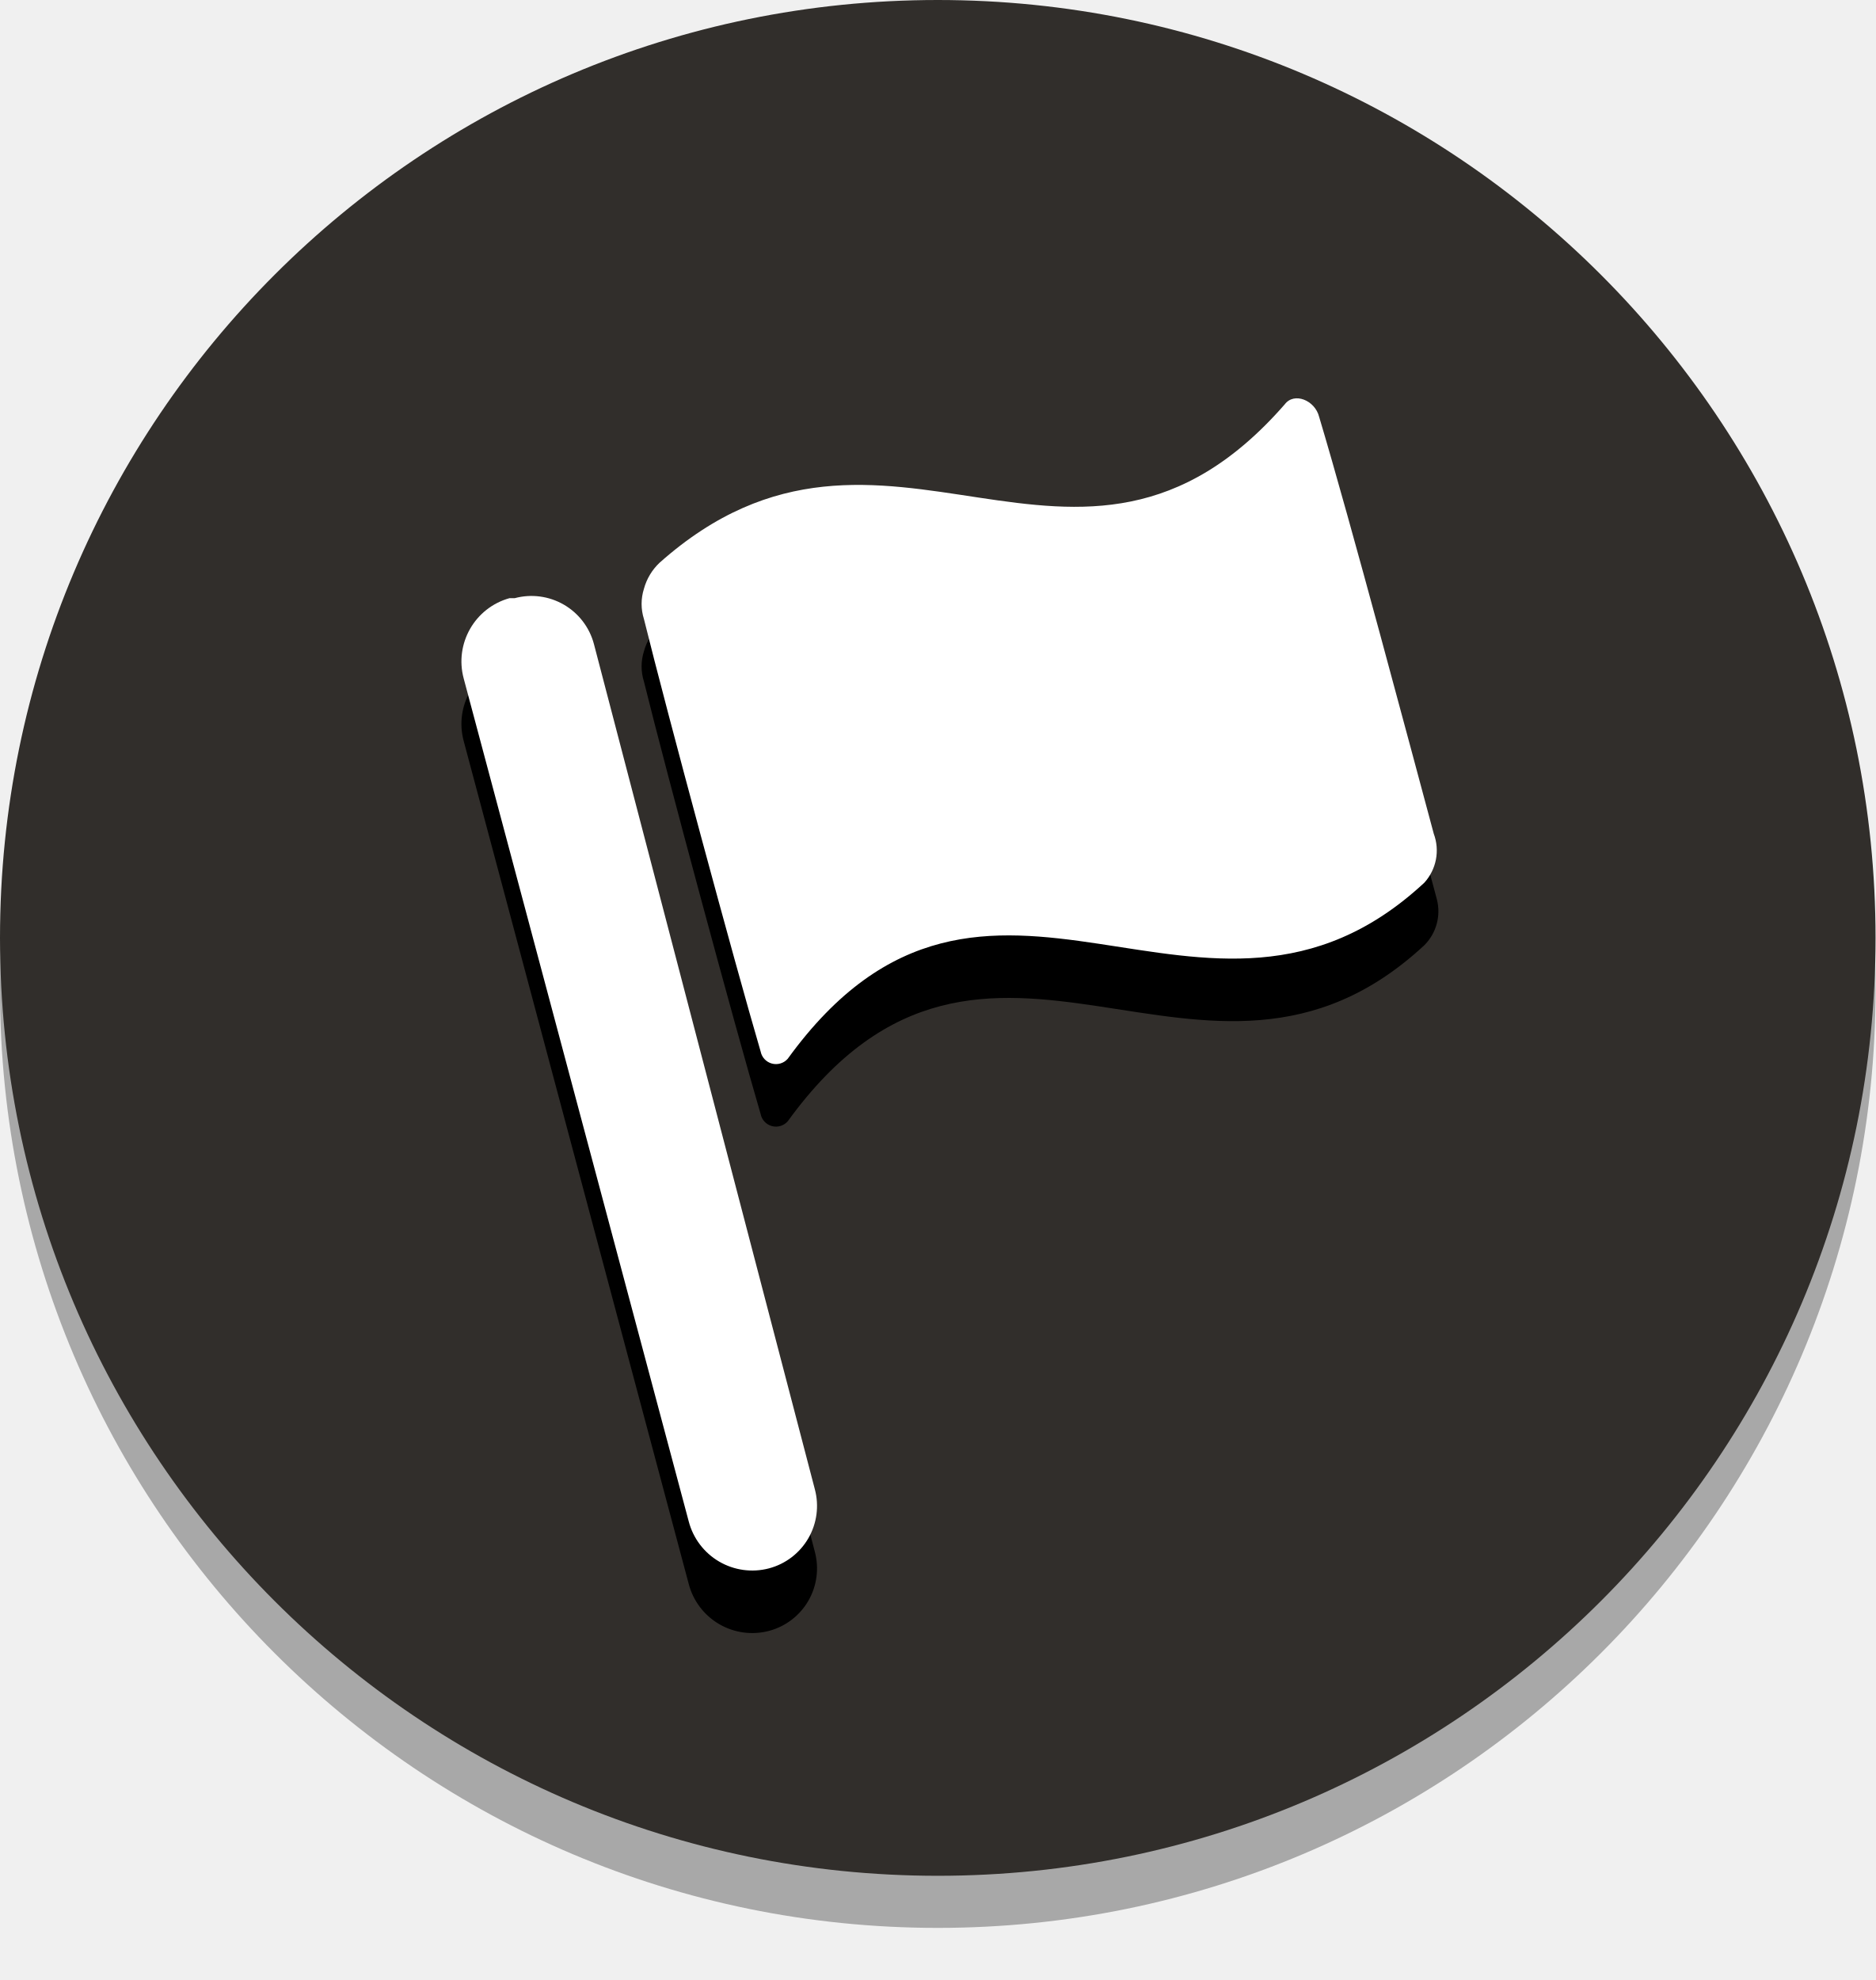
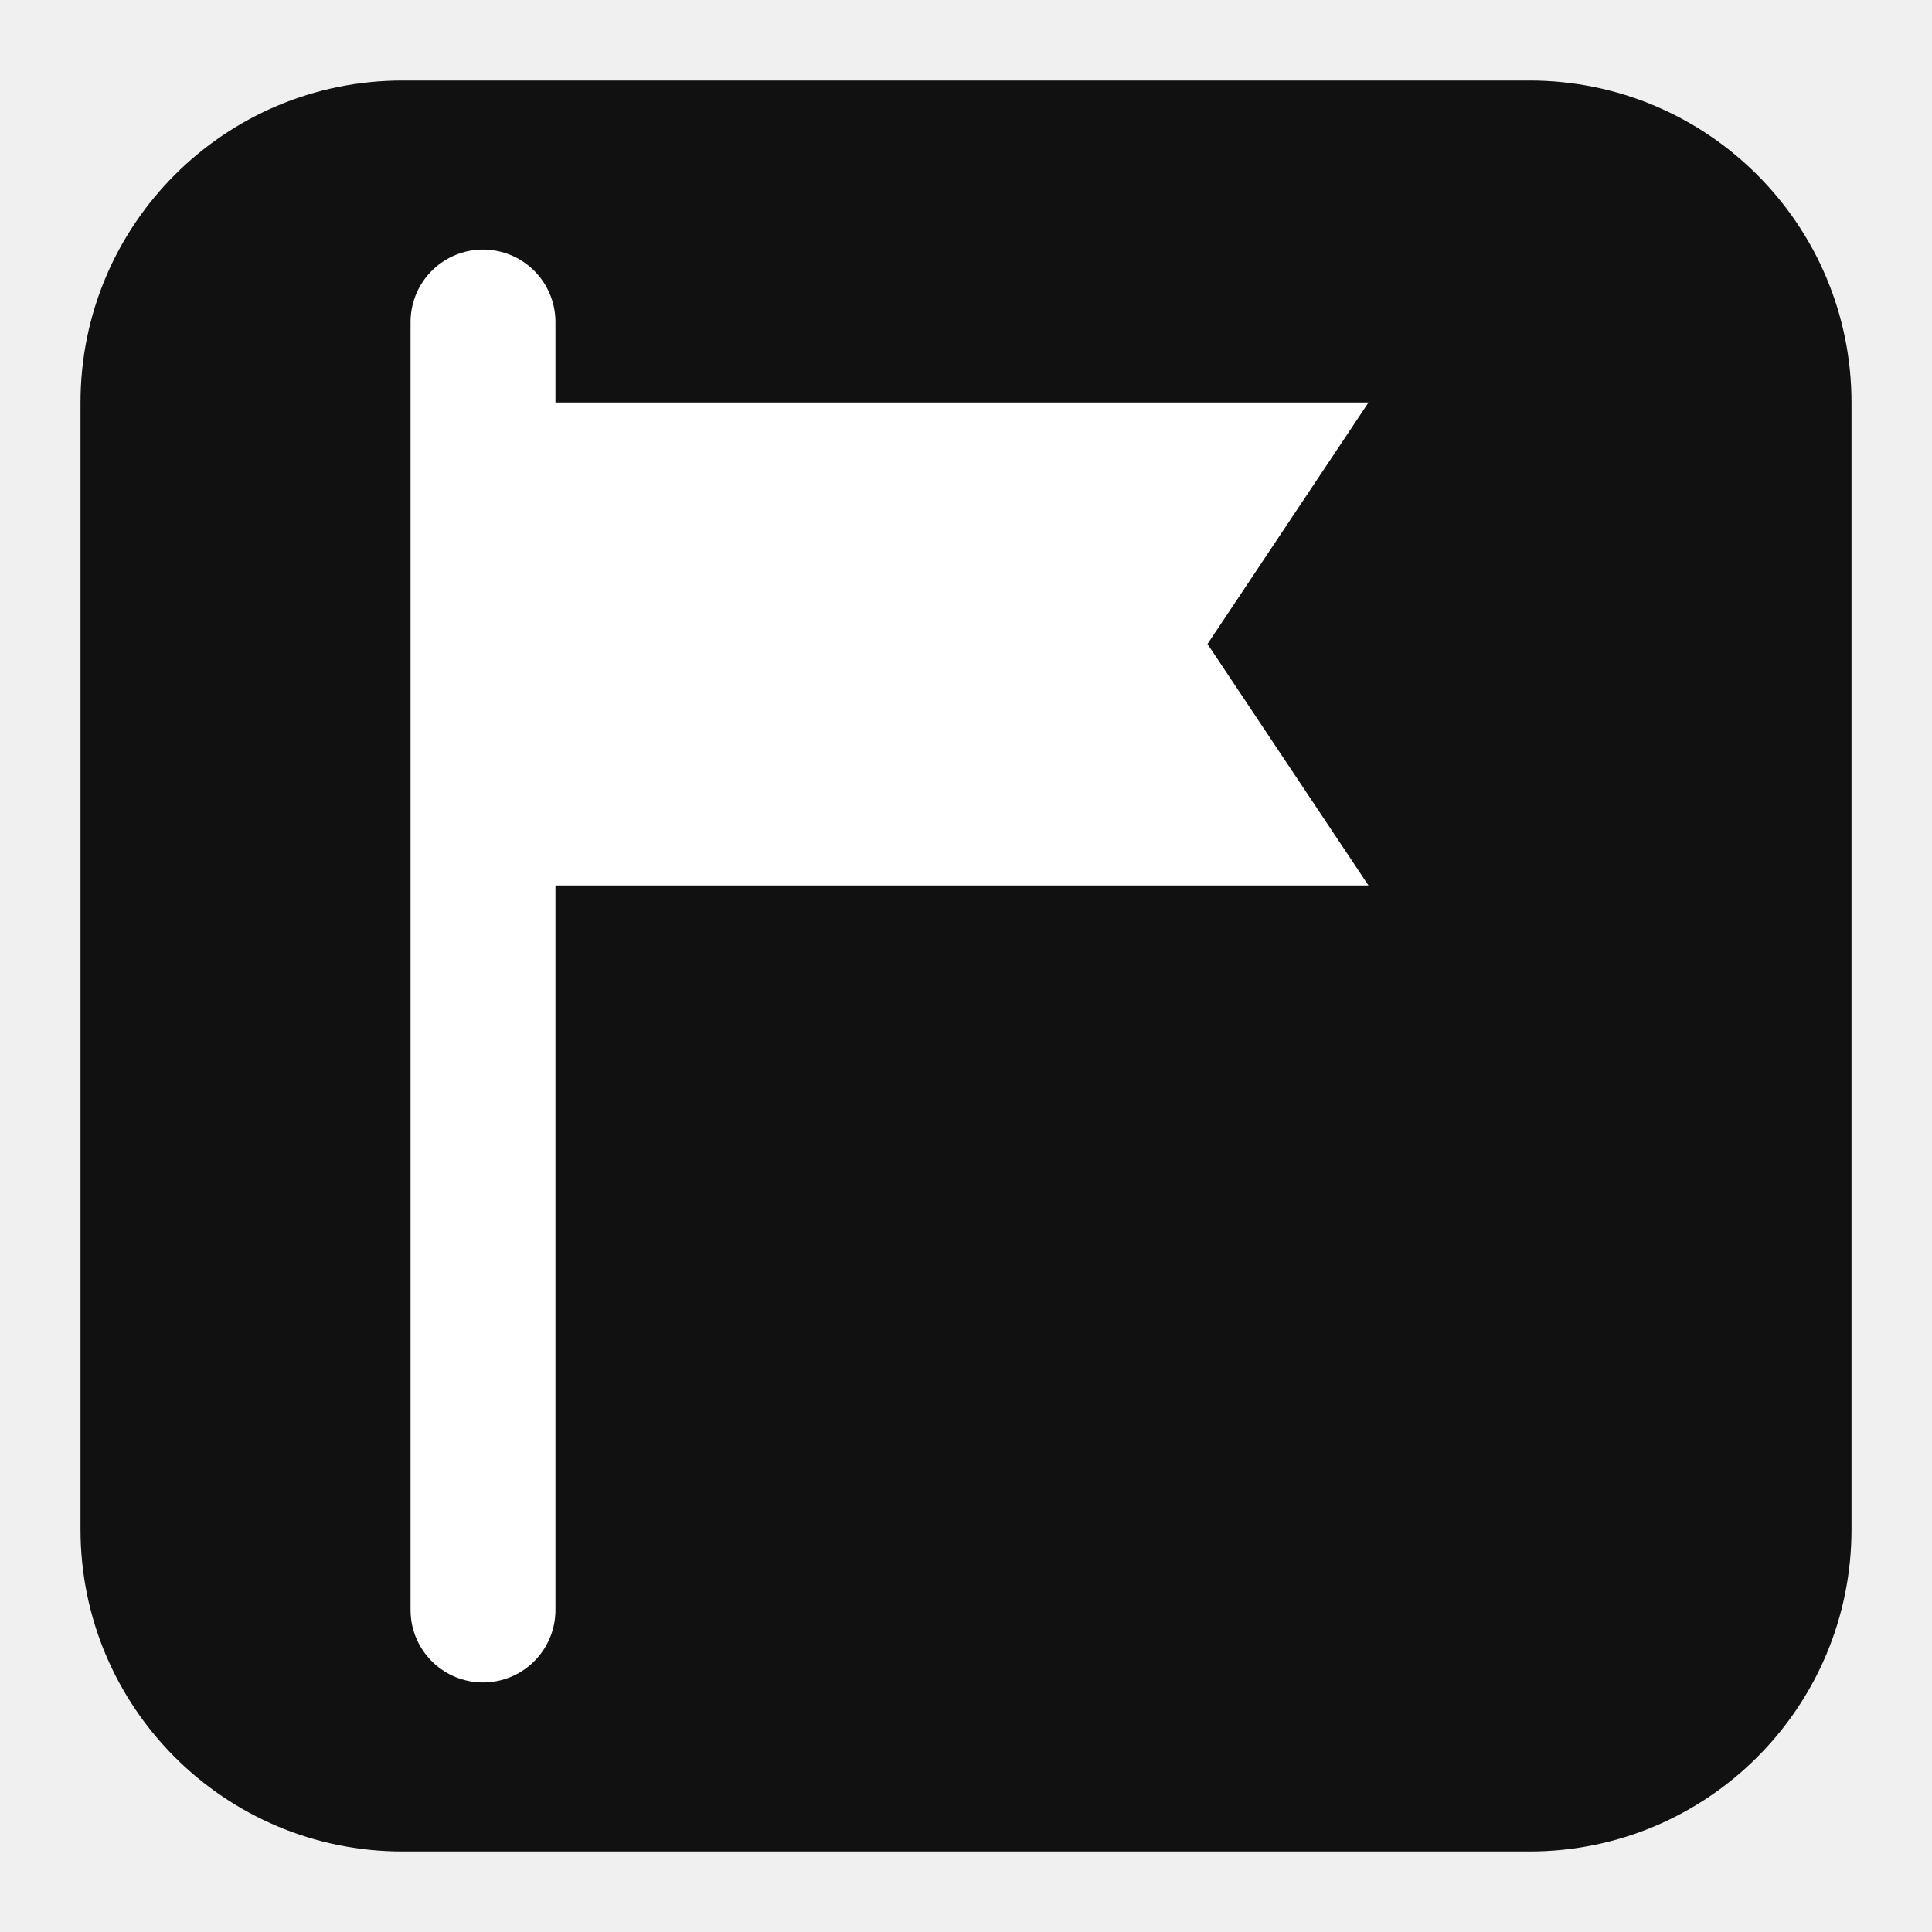
- <svg xmlns="http://www.w3.org/2000/svg" class="" width="100%" height="100%" viewBox="0 0 18 19">
-   <g id="resign_black">
-     <path class="icon-shadow" opacity="0.3" d="M9,.5a9,9,0,1,0,9,9A9,9,0,0,0,9,.5Z" />
-     <path class="icon-background" fill="#312e2b" d="M9,0a9,9,0,1,0,9,9A9,9,0,0,0,9,0Z" />
-     <g>
-       <path d="M4.94,6.34H4.89a.63.63,0,0,0-.44.77l2.16,8.09a.63.63,0,0,0,.77.45l0,0a.62.62,0,0,0,.44-.76L5.7,6.78A.62.62,0,0,0,4.94,6.34Z" />
-       <path d="M12.33,4.48c-2,2.29-3.83-.41-6,1.52a.54.54,0,0,0-.15.25.48.48,0,0,0,0,.29c.22.89.87,3.3,1.12,4.15a.15.15,0,0,0,.26.07c1.92-2.65,4,.27,6.11-1.69a.46.46,0,0,0,.12-.44c-.21-.78-.8-3-1.1-4.05C12.62,4.44,12.42,4.36,12.33,4.48Z" />
-     </g>
-     <g>
-       <path class="icon-component-shadow" fill="#fff" d="M4.94,5.74H4.89a.63.63,0,0,0-.44.77l2.16,8.09a.63.63,0,0,0,.77.45l0,0a.62.62,0,0,0,.44-.76L5.7,6.18A.62.62,0,0,0,4.94,5.74Z" />
-       <path class="icon-component-shadow" fill="#fff" d="M12.33,3.88c-2,2.29-3.83-.41-6,1.52a.54.54,0,0,0-.15.25.48.48,0,0,0,0,.29c.22.89.87,3.3,1.12,4.15a.15.15,0,0,0,.26.07c1.92-2.65,4,.27,6.11-1.69A.46.46,0,0,0,13.76,8c-.21-.78-.8-3-1.1-4C12.62,3.84,12.42,3.76,12.33,3.88Z" />
-     </g>
-   </g>
+ <svg xmlns="http://www.w3.org/2000/svg" width="100%" height="100%" viewBox="0 0 24 24" role="img" aria-label="Black resigned">
+   <rect x="1" y="1" width="22" height="22" rx="4" ry="4" fill="#111111" />
+   <path d="M6 4v16" stroke="#FFFFFF" stroke-width="1.8" stroke-linecap="round" fill="none" />
+   <path d="M6 5h11l-2 3 2 3H6z" fill="#FFFFFF" />
</svg>
